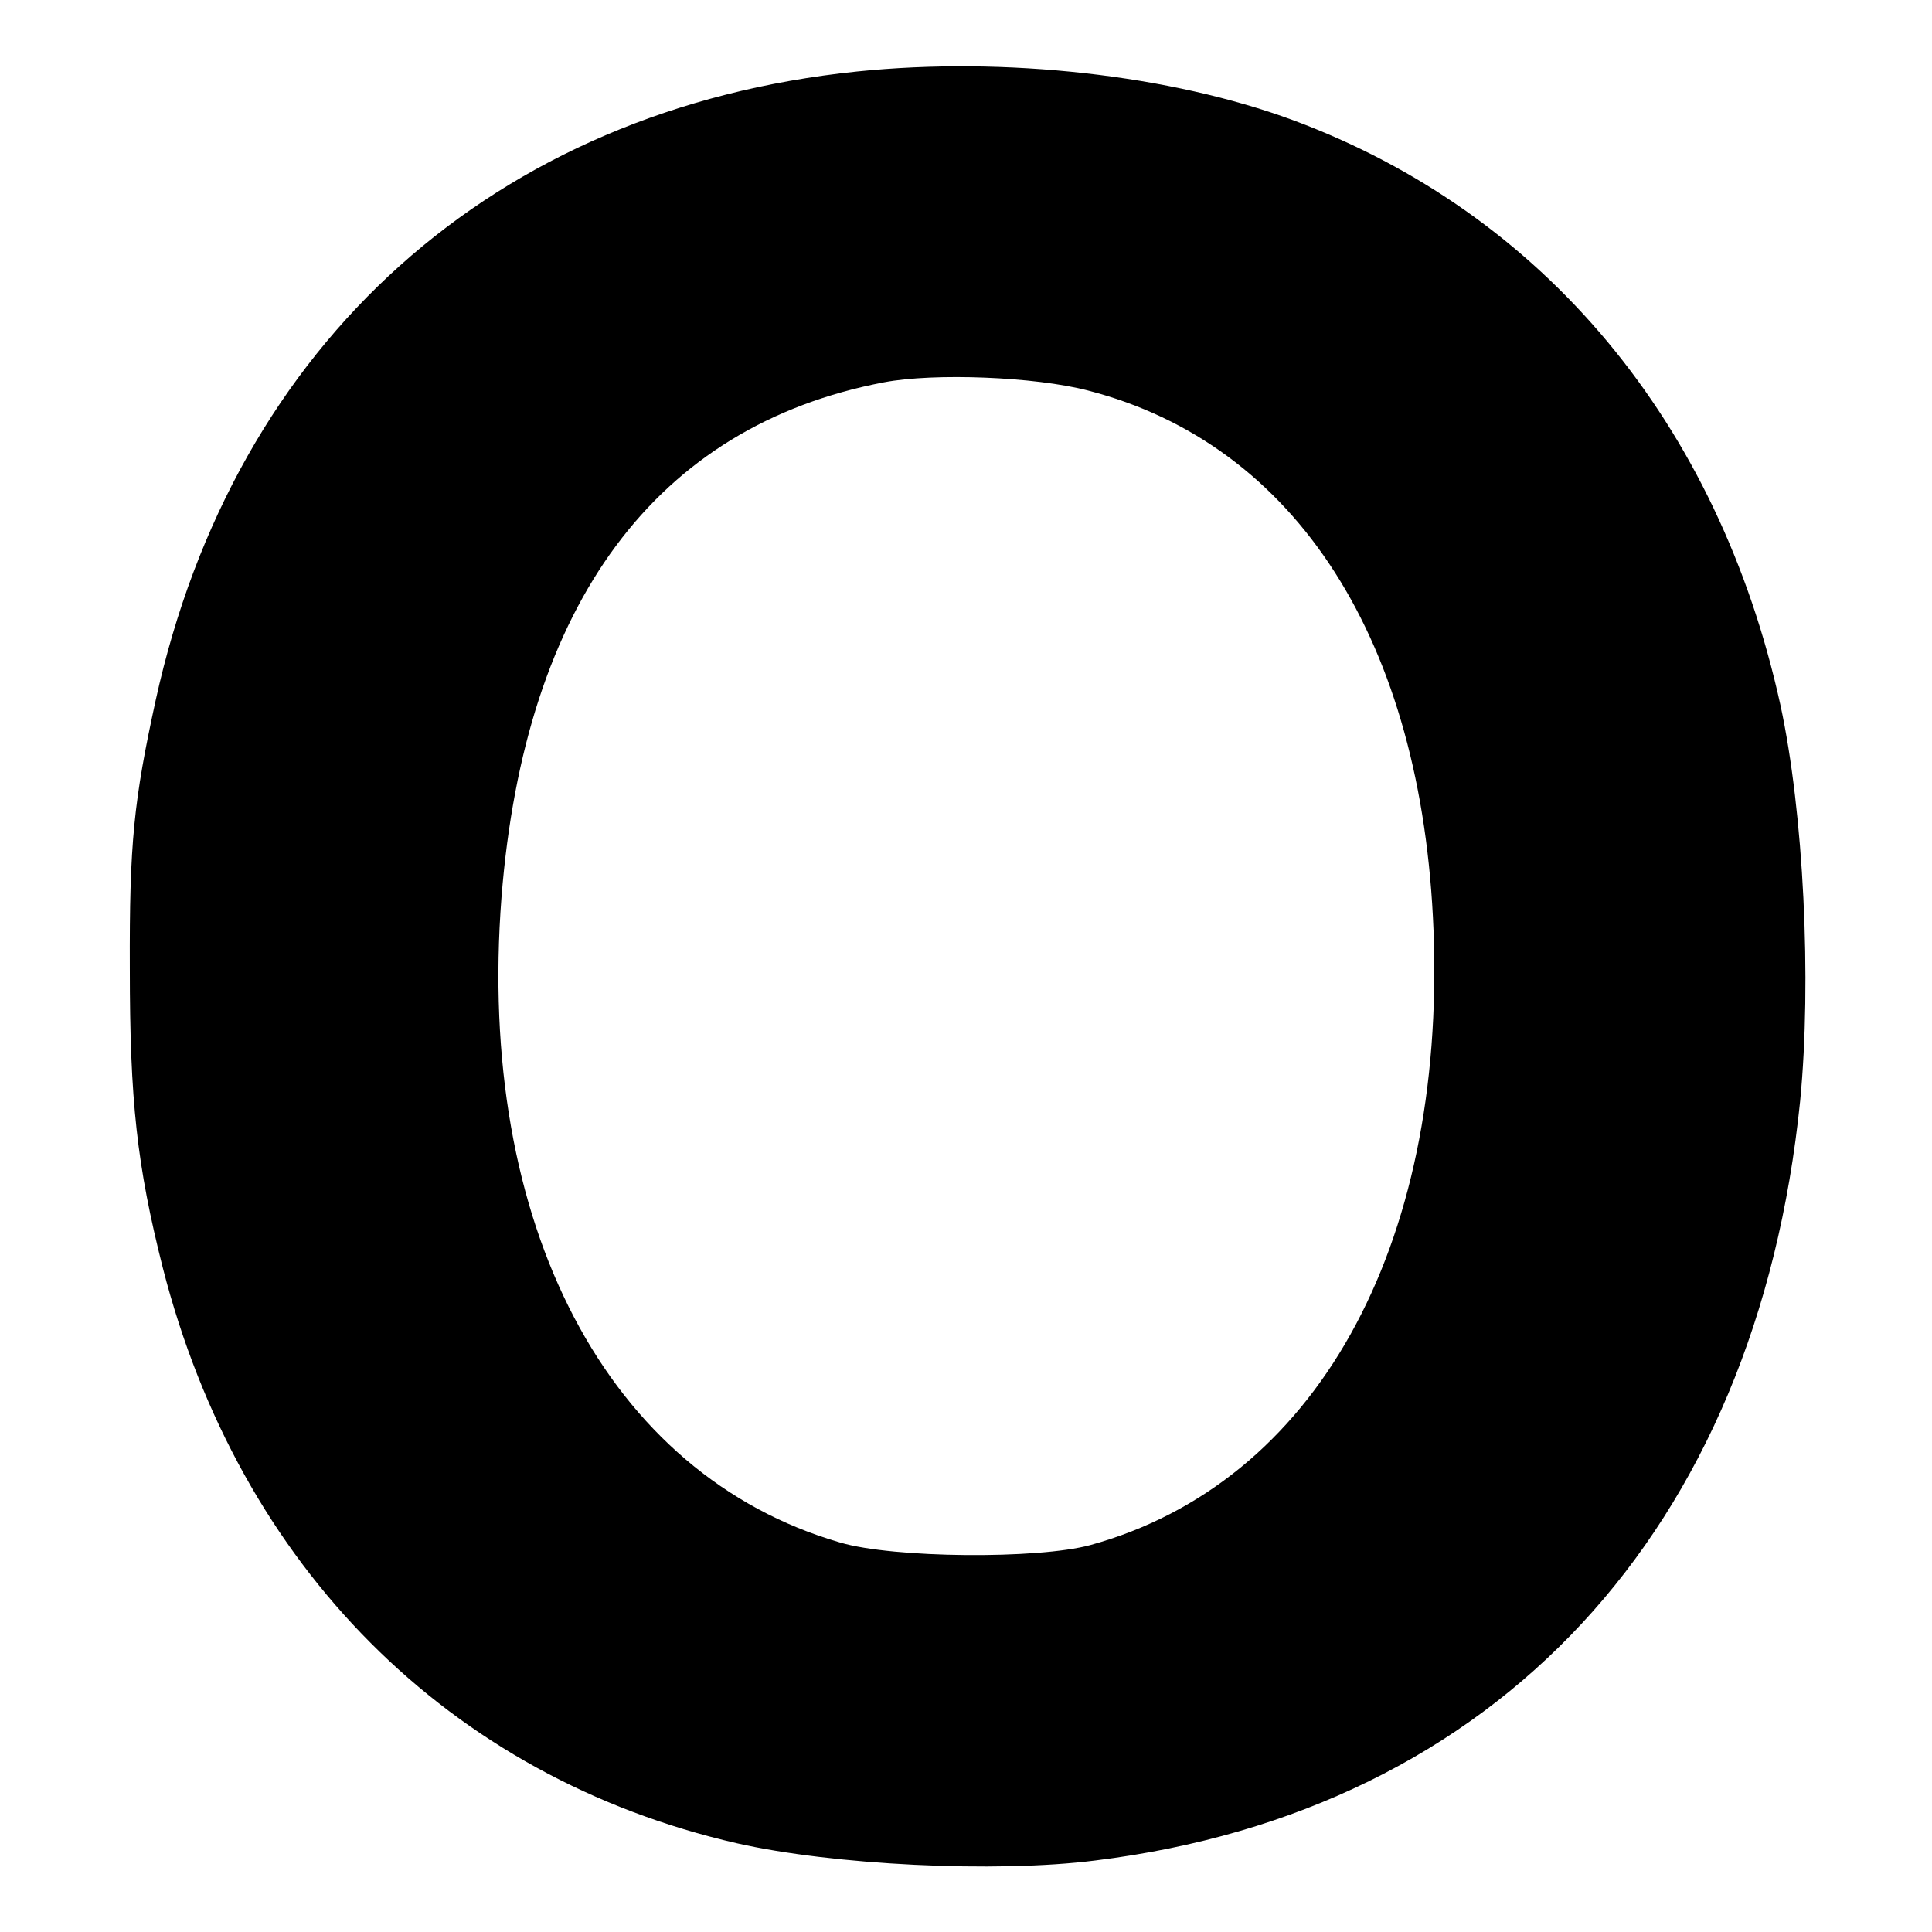
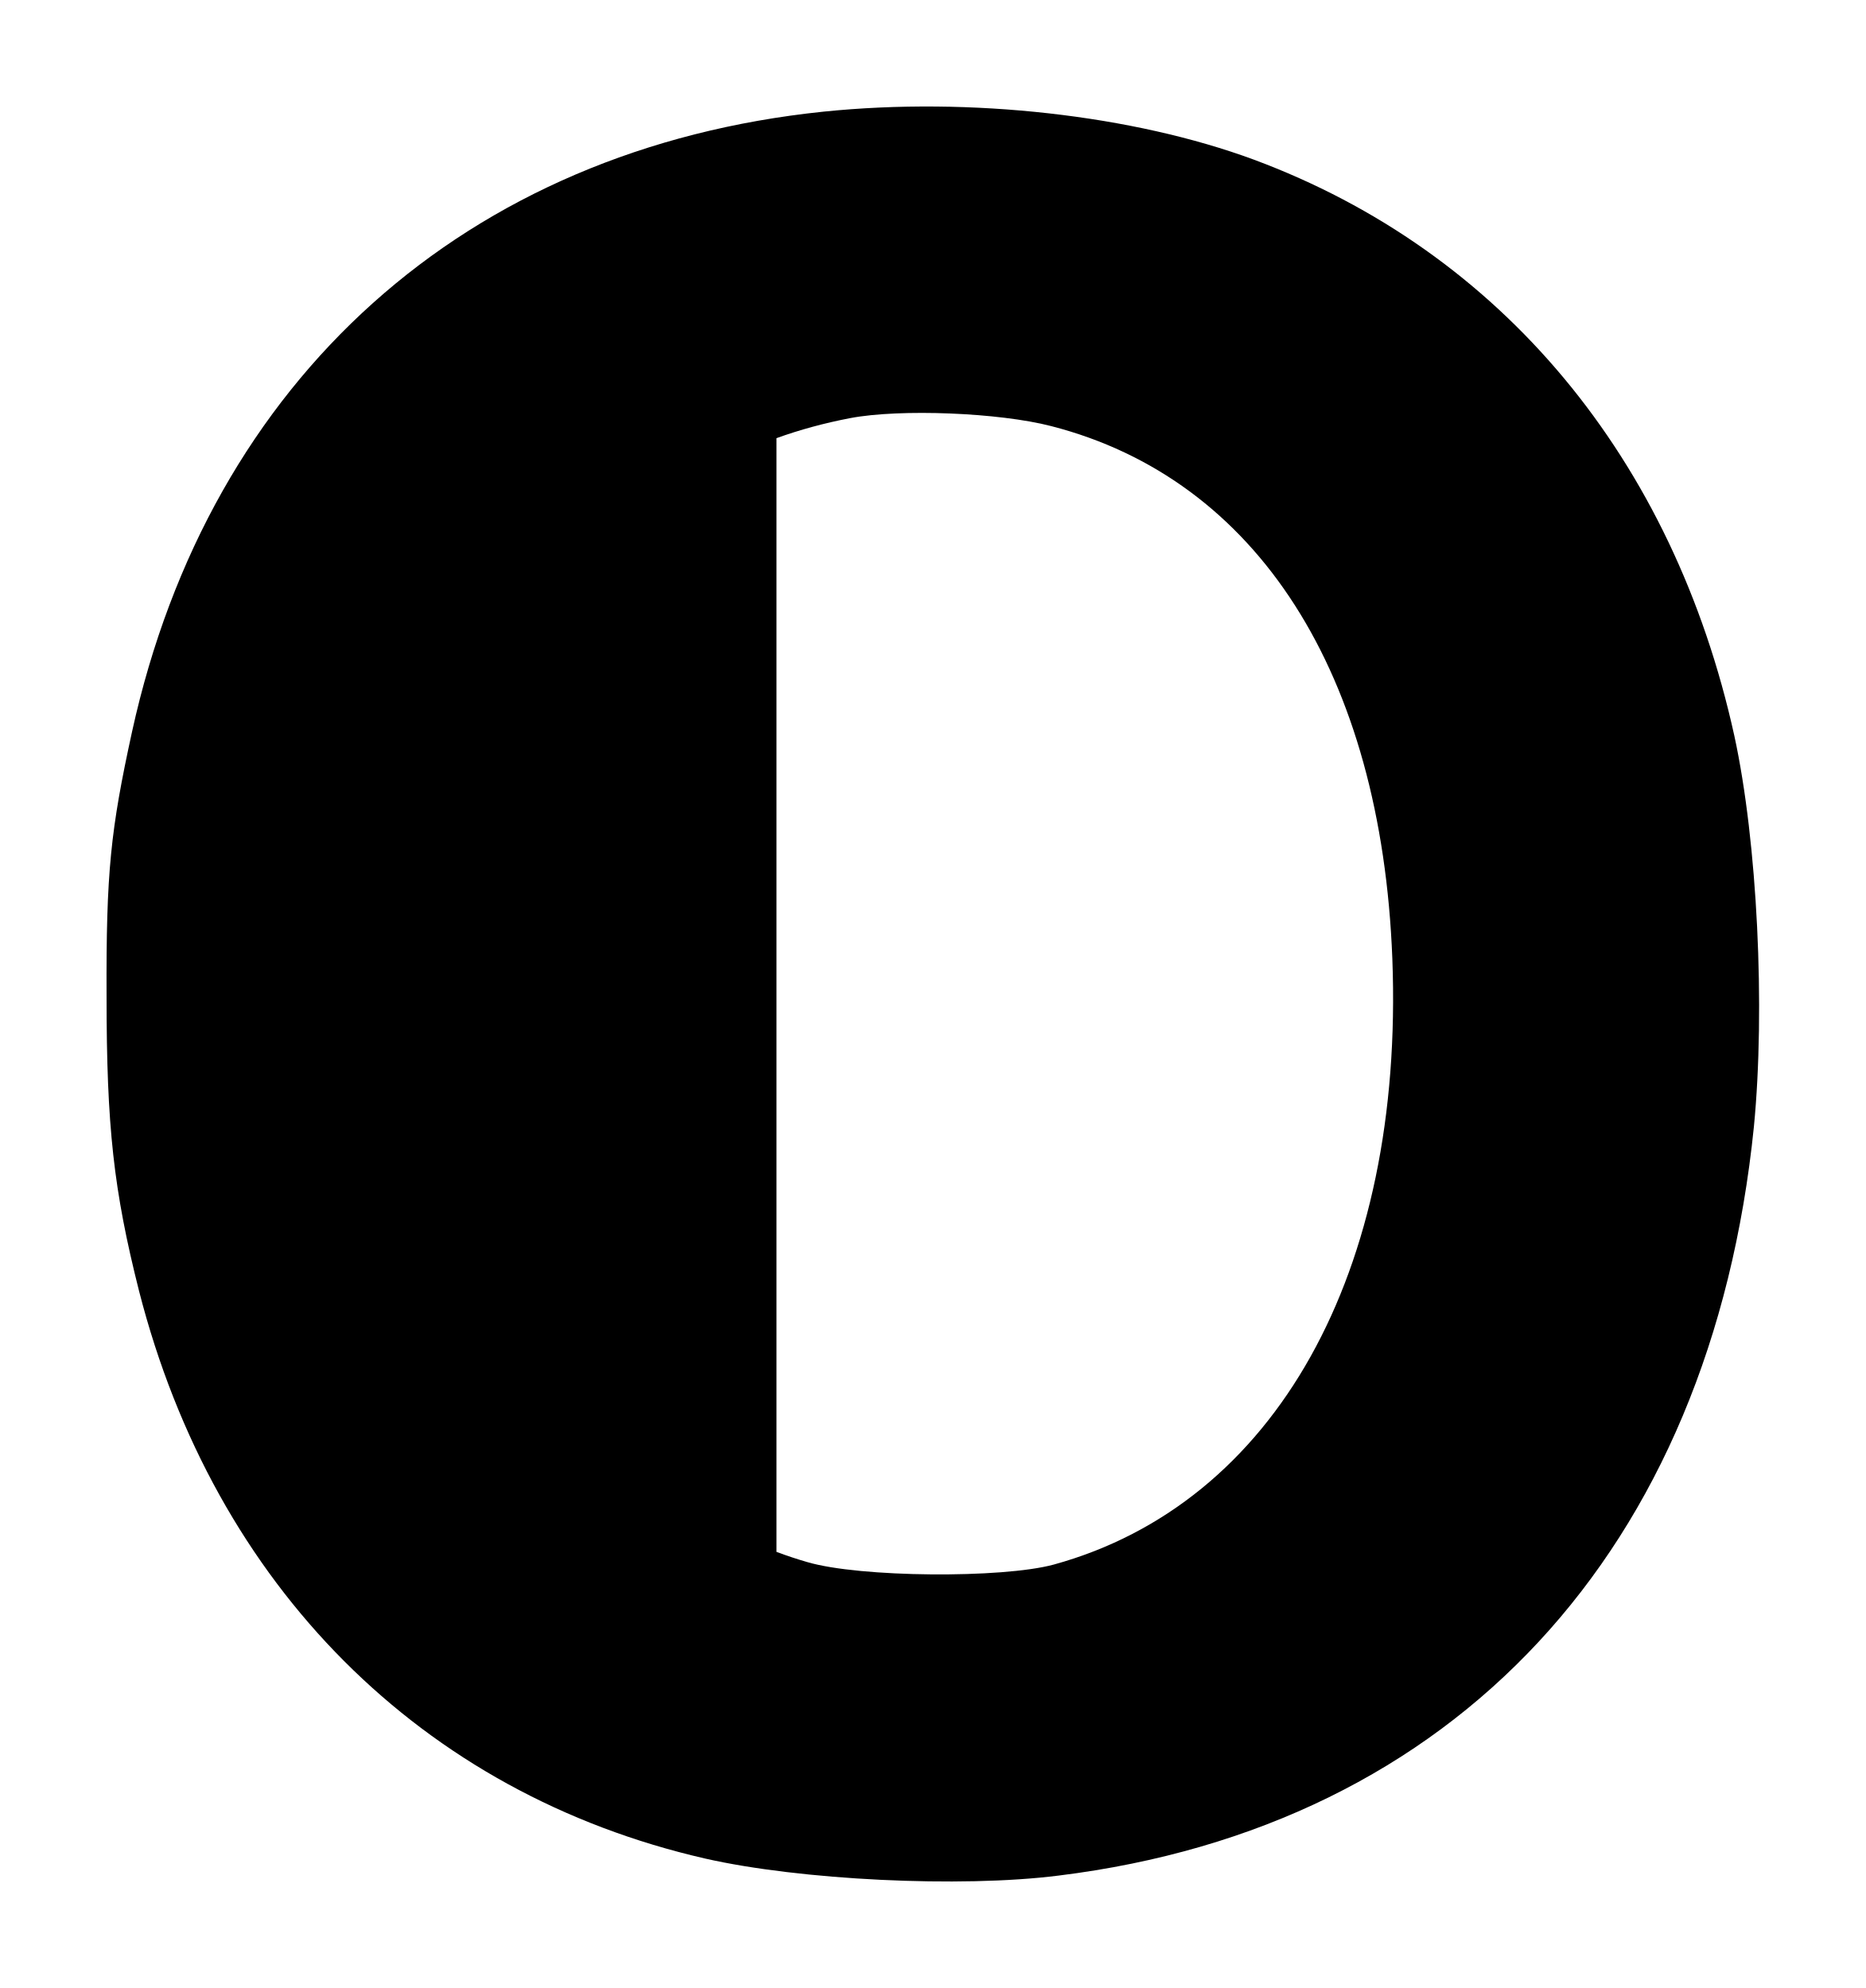
- <svg xmlns="http://www.w3.org/2000/svg" viewBox="-25 -13 381 381" role="img" aria-label="OpenDrone mark">
-   <g transform="translate(0,433) scale(0.1,-0.1)" fill="#000000" fill-rule="evenodd">
-     <path d="M1440 4319 c-715 -74 -1228 -534 -1383 -1240 -43 -197 -52 -281 -51 -529 0 -261 14 -388 65 -590 151 -590 565 -1005 1132 -1135 189 -43 510 -59 707 -34 792 98 1304 650 1390 1498 23 237 7 569 -39 781 -122 555 -466 969 -961 1153 -241 89 -567 126 -860 96z m455 -629 c412 -106 660 -495 682 -1065 24 -628 -234 -1090 -677 -1212 -103 -28 -388 -26 -493 5 -459 133 -718 627 -668 1273 46 580 305 929 754 1015 100 19 298 11 402 -16z" />
+ <svg xmlns="http://www.w3.org/2000/svg" width="1050.812" height="1120" viewBox="-60 -60 1050.812 1120" role="img" aria-label="OpenDrone mark">
+   <g transform="translate(-1.6697,-0.2114) scale(2.8168)">
+     <g transform="translate(0,433) scale(0.1,-0.1)" fill-rule="evenodd">
+       <path fill="#000000" d="M1440 4319 C725 4245 212 3785 57 3079 C14 2882 5 2798 6 2550 C6 2289 20 2162 71 1960 C222 1370 636 955 1203 825 C1392 782 1713 766 1910 791 C2702 889 3214 1441 3300 2289 C3323 2526 3307 2858 3261 3070 C3139 3625 2795 4039 2300 4223 C2059 4312 1733 4349 1440 4319 Z M1345.568 3665.908 C1392.172 3682.722 1441.328 3696.103 1493 3706 C1593 3725 1791 3717 1895 3690 C2307 3584 2555 3195 2577 2625 C2601 1997 2343 1535 1900 1413 C1797 1385 1512 1387 1407 1418 C1386.105 1424.055 1365.624 1430.858 1345.568 1438.389 Z" />
+     </g>
  </g>
</svg>
